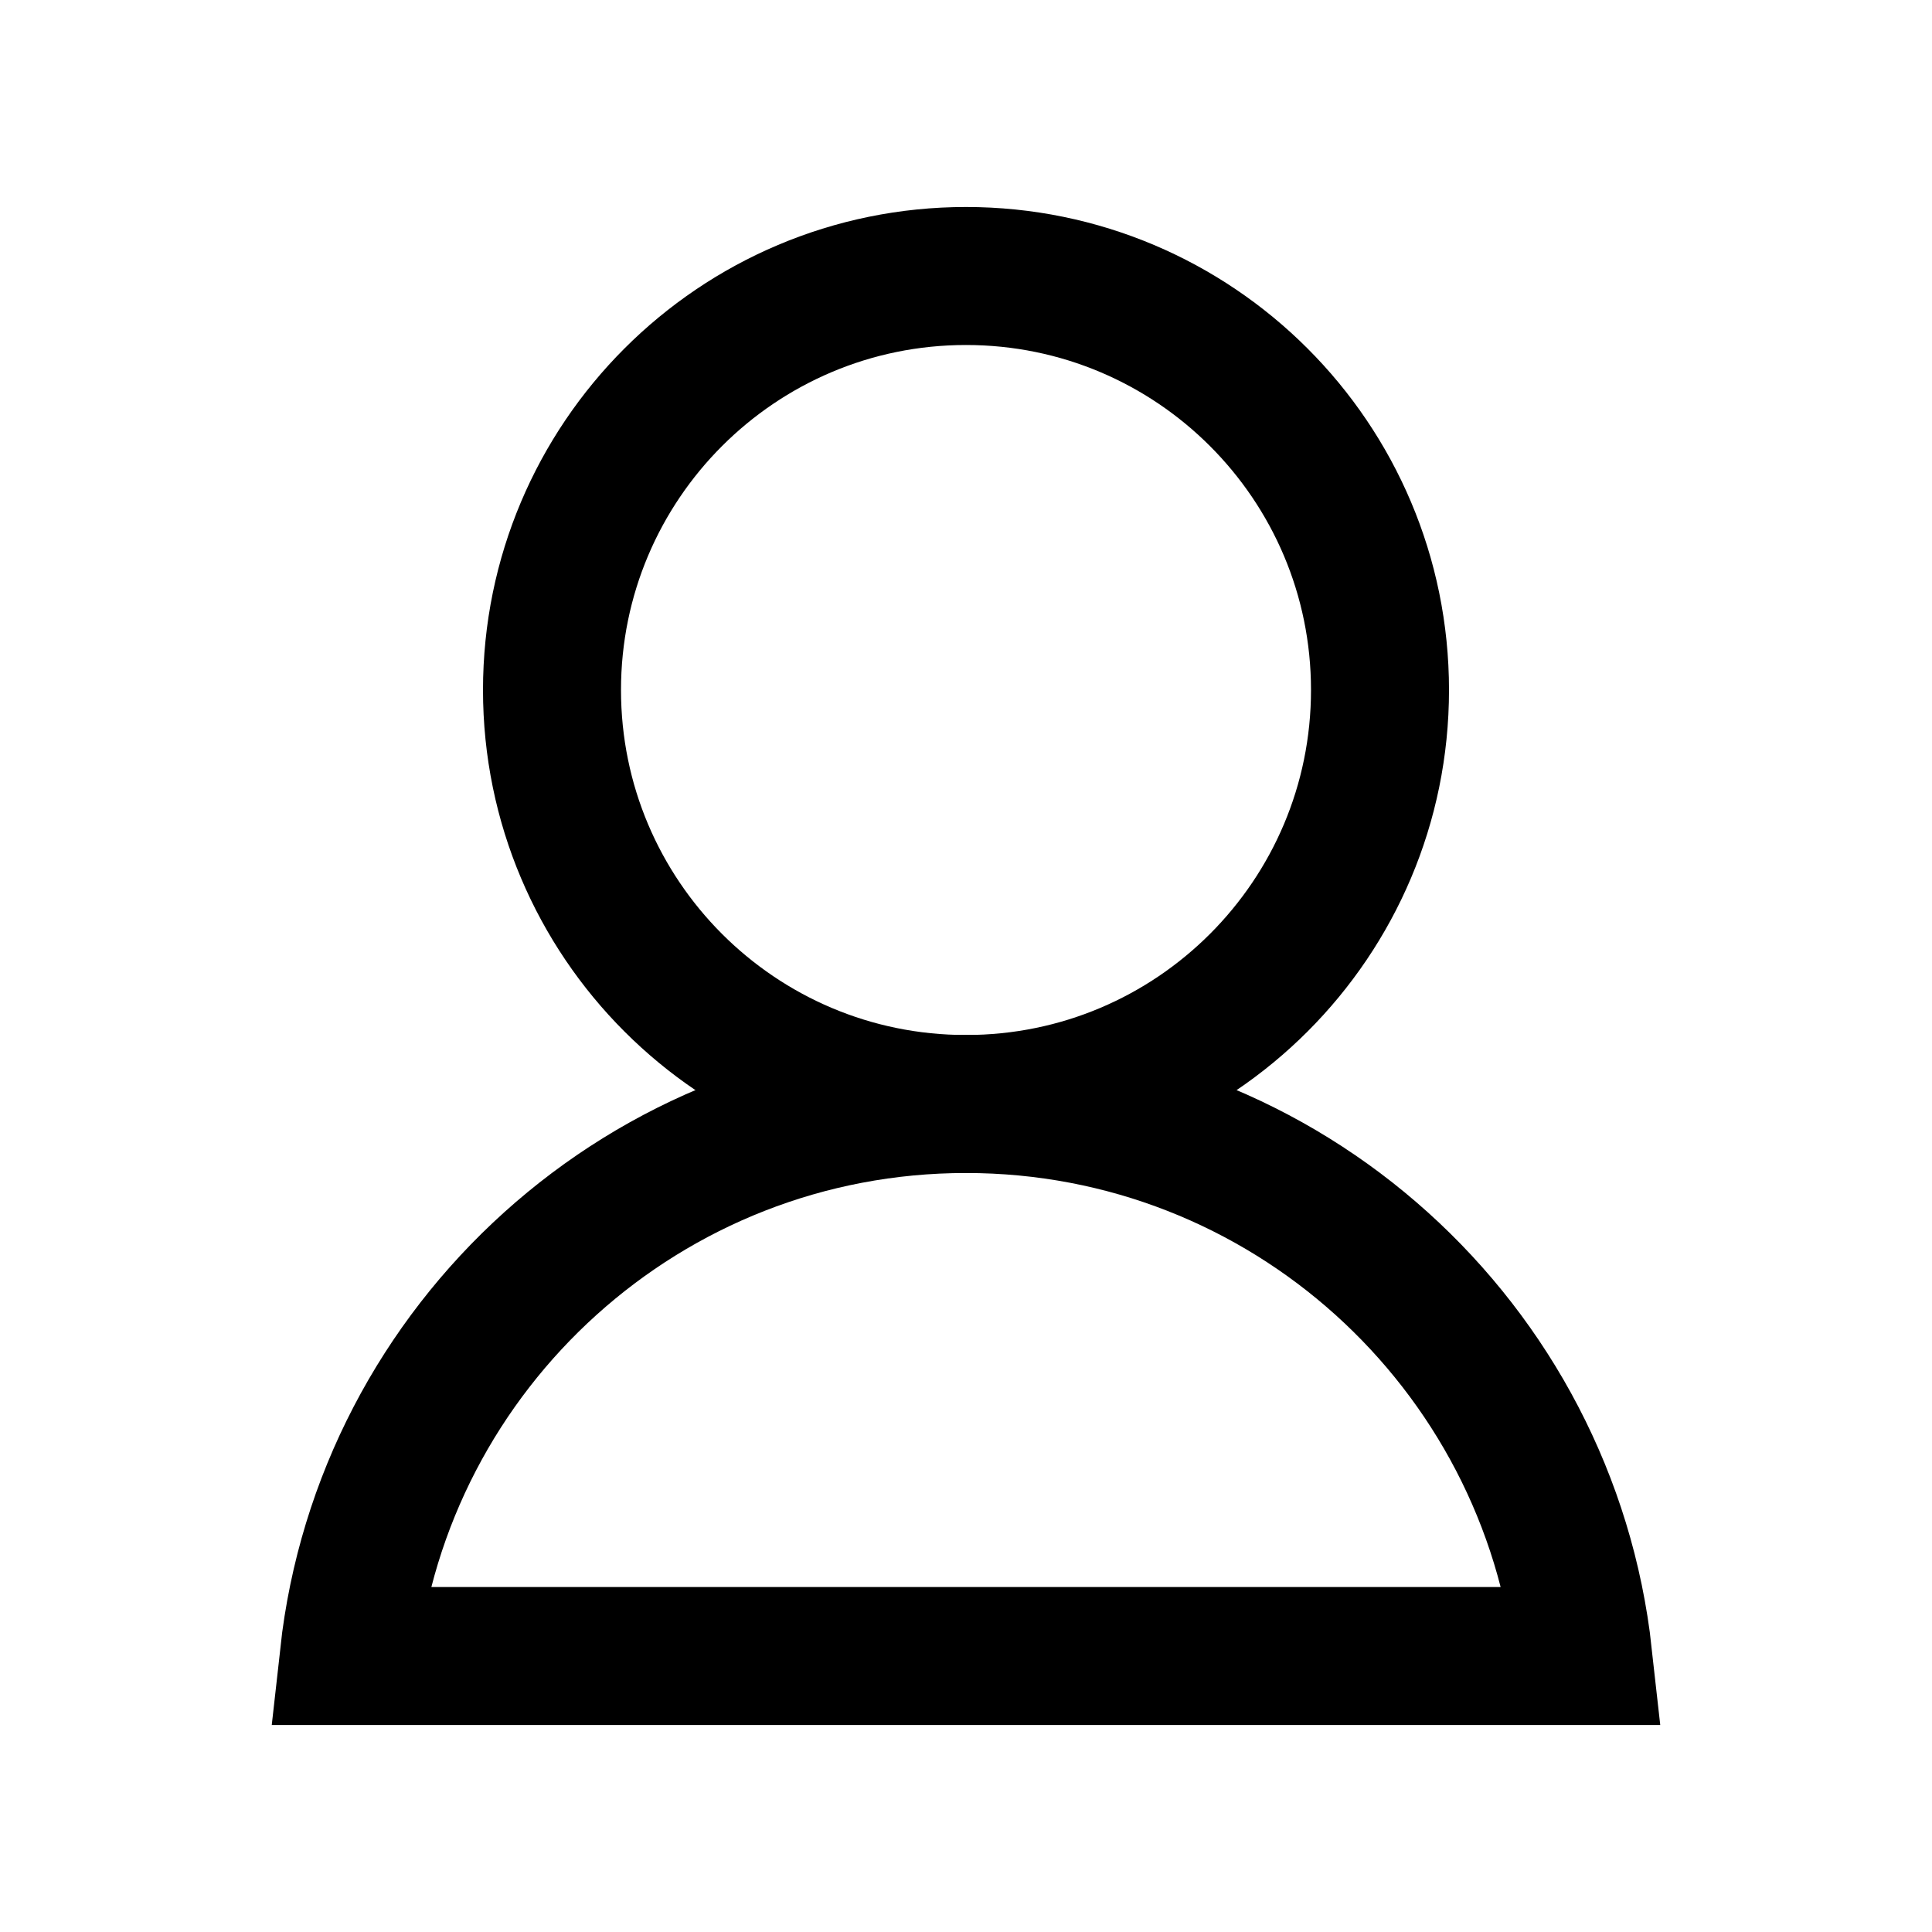
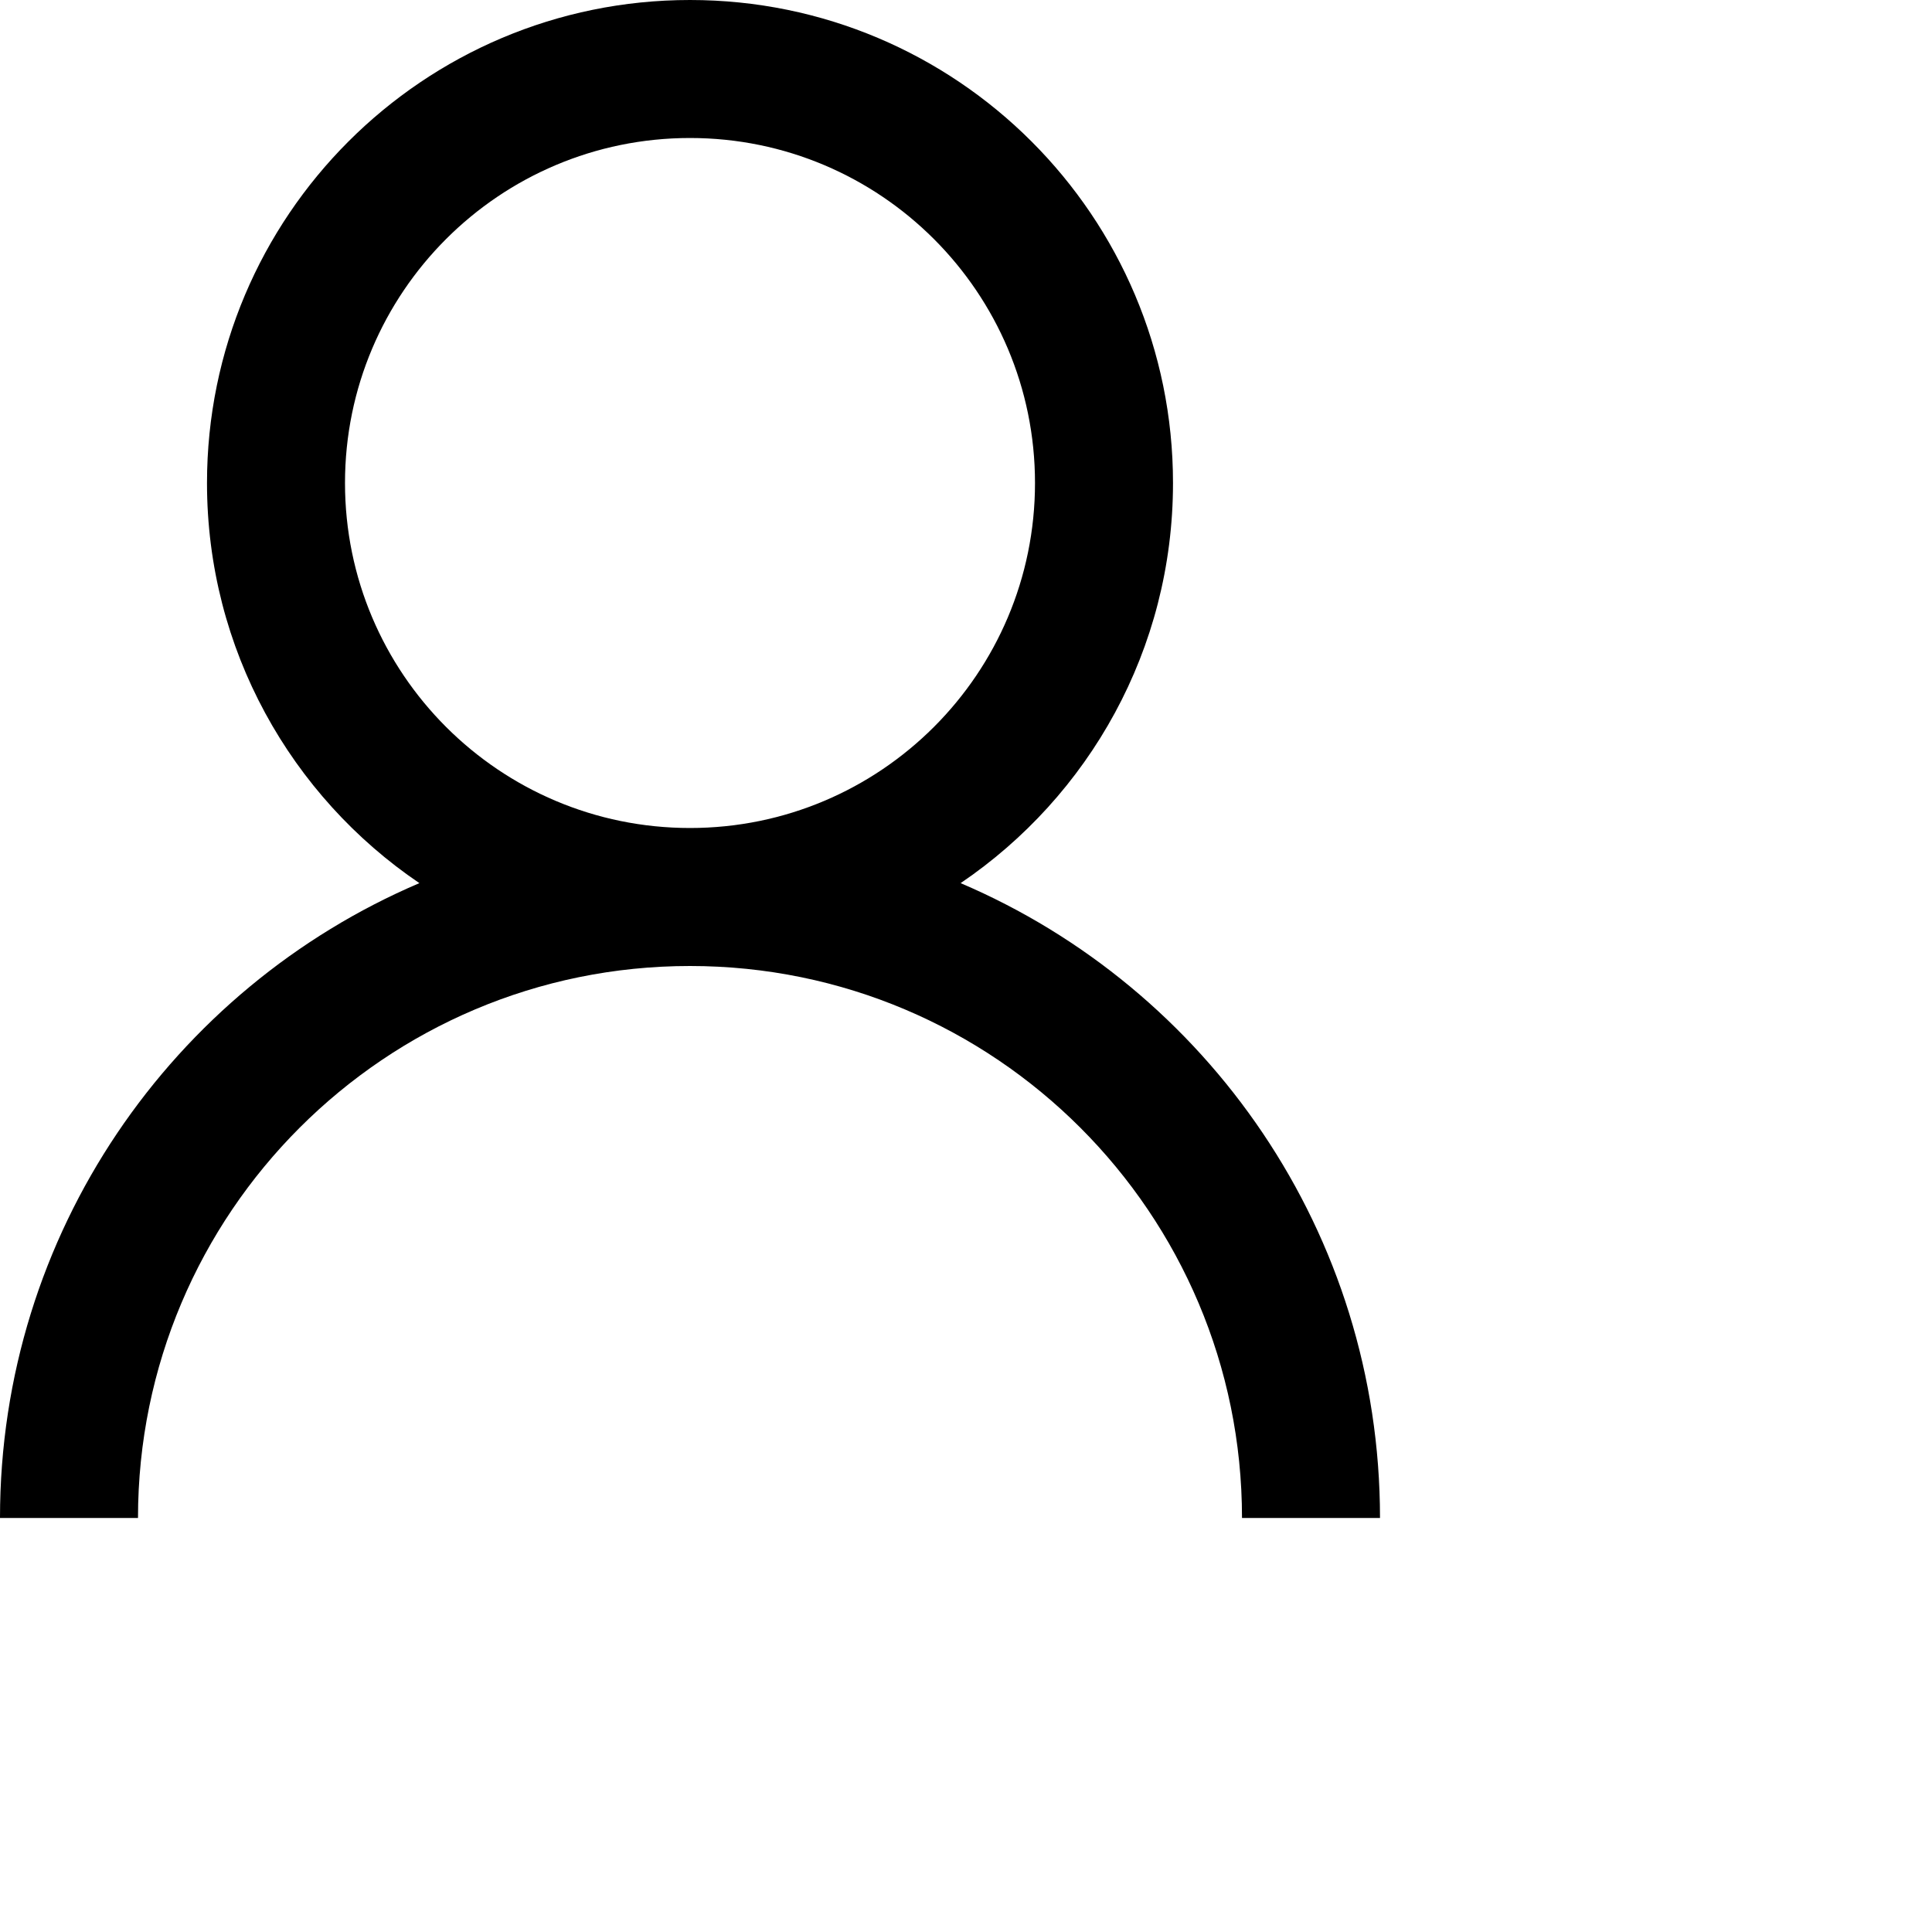
<svg xmlns="http://www.w3.org/2000/svg" width="28px" height="28px" viewBox="0 0 28 28" version="1.1">
-   <defs />
-   <g id="首页" stroke="none" stroke-width="1" fill="none" fill-rule="evenodd">
-     <g id="Artboard-2" transform="translate(-119, -260)" stroke="#000000" stroke-width="2">
-       <g id="Group-22" transform="translate(119, 260)">
-         <g id="Group" transform="translate(4, 3)">
-           <circle id="Oval-4" cx="10" cy="7" r="6" />
-           <path d="M18.945,21 C18.448,16.5 14.633,13 10,13 C5.367,13 1.552,16.5 1.055,21 L18.945,21 Z" id="Oval-5" />
-         </g>
-       </g>
-     </g>
-   </g>
+   <path d="M10,12 C12.761,12 15,9.761 15,7 C15,4.239 12.761,2 10,2 C7.239,2 5,4.239 5,7 C5,9.761 7.239,12 10,12 Z M6.078,12.799 C4.22,11.54 3,9.412 3,7 C3,3.134 6.134,0 10,0 C13.866,0 17,3.134 17,7 C17,9.412 15.78,11.54 13.922,12.799 C17.496,14.324 20,17.869 20,22 L18,22 C18,17.582 14.418,14 10,14 C5.582,14 2,17.582 2,22 L0,22 C0,17.869 2.504,14.324 6.078,12.799 Z" id="Combined-Shape" />
</svg>
